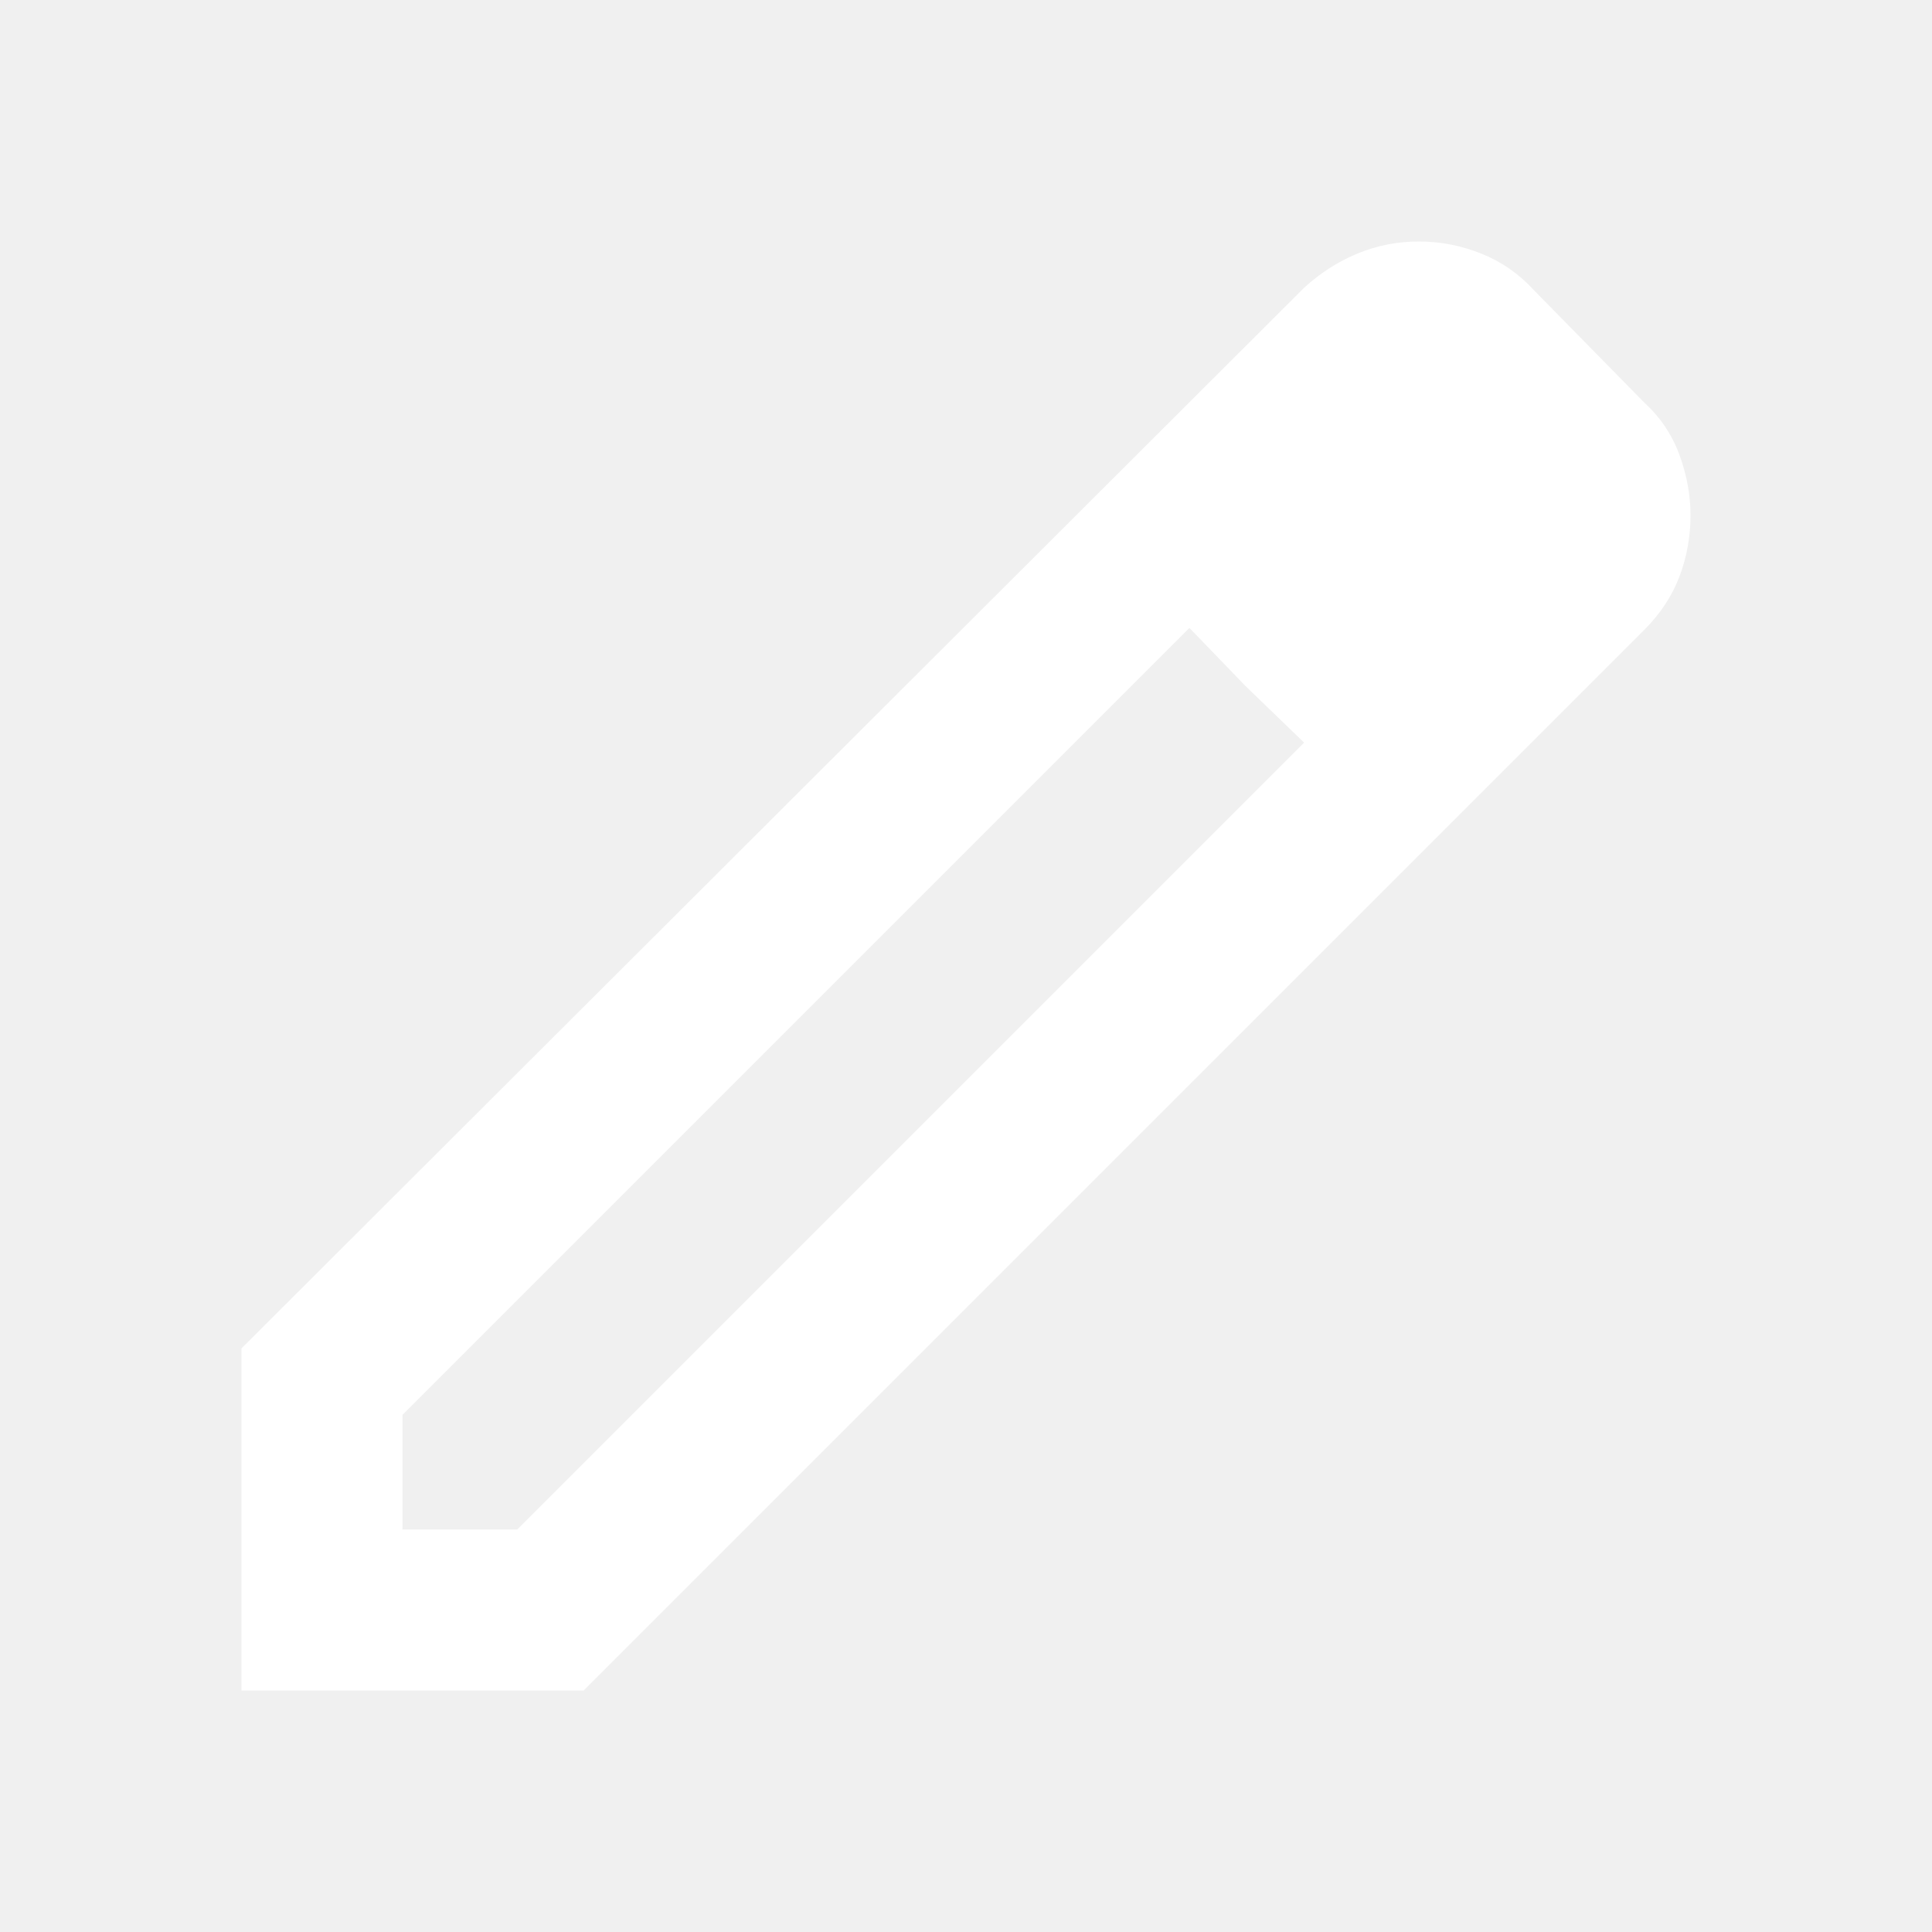
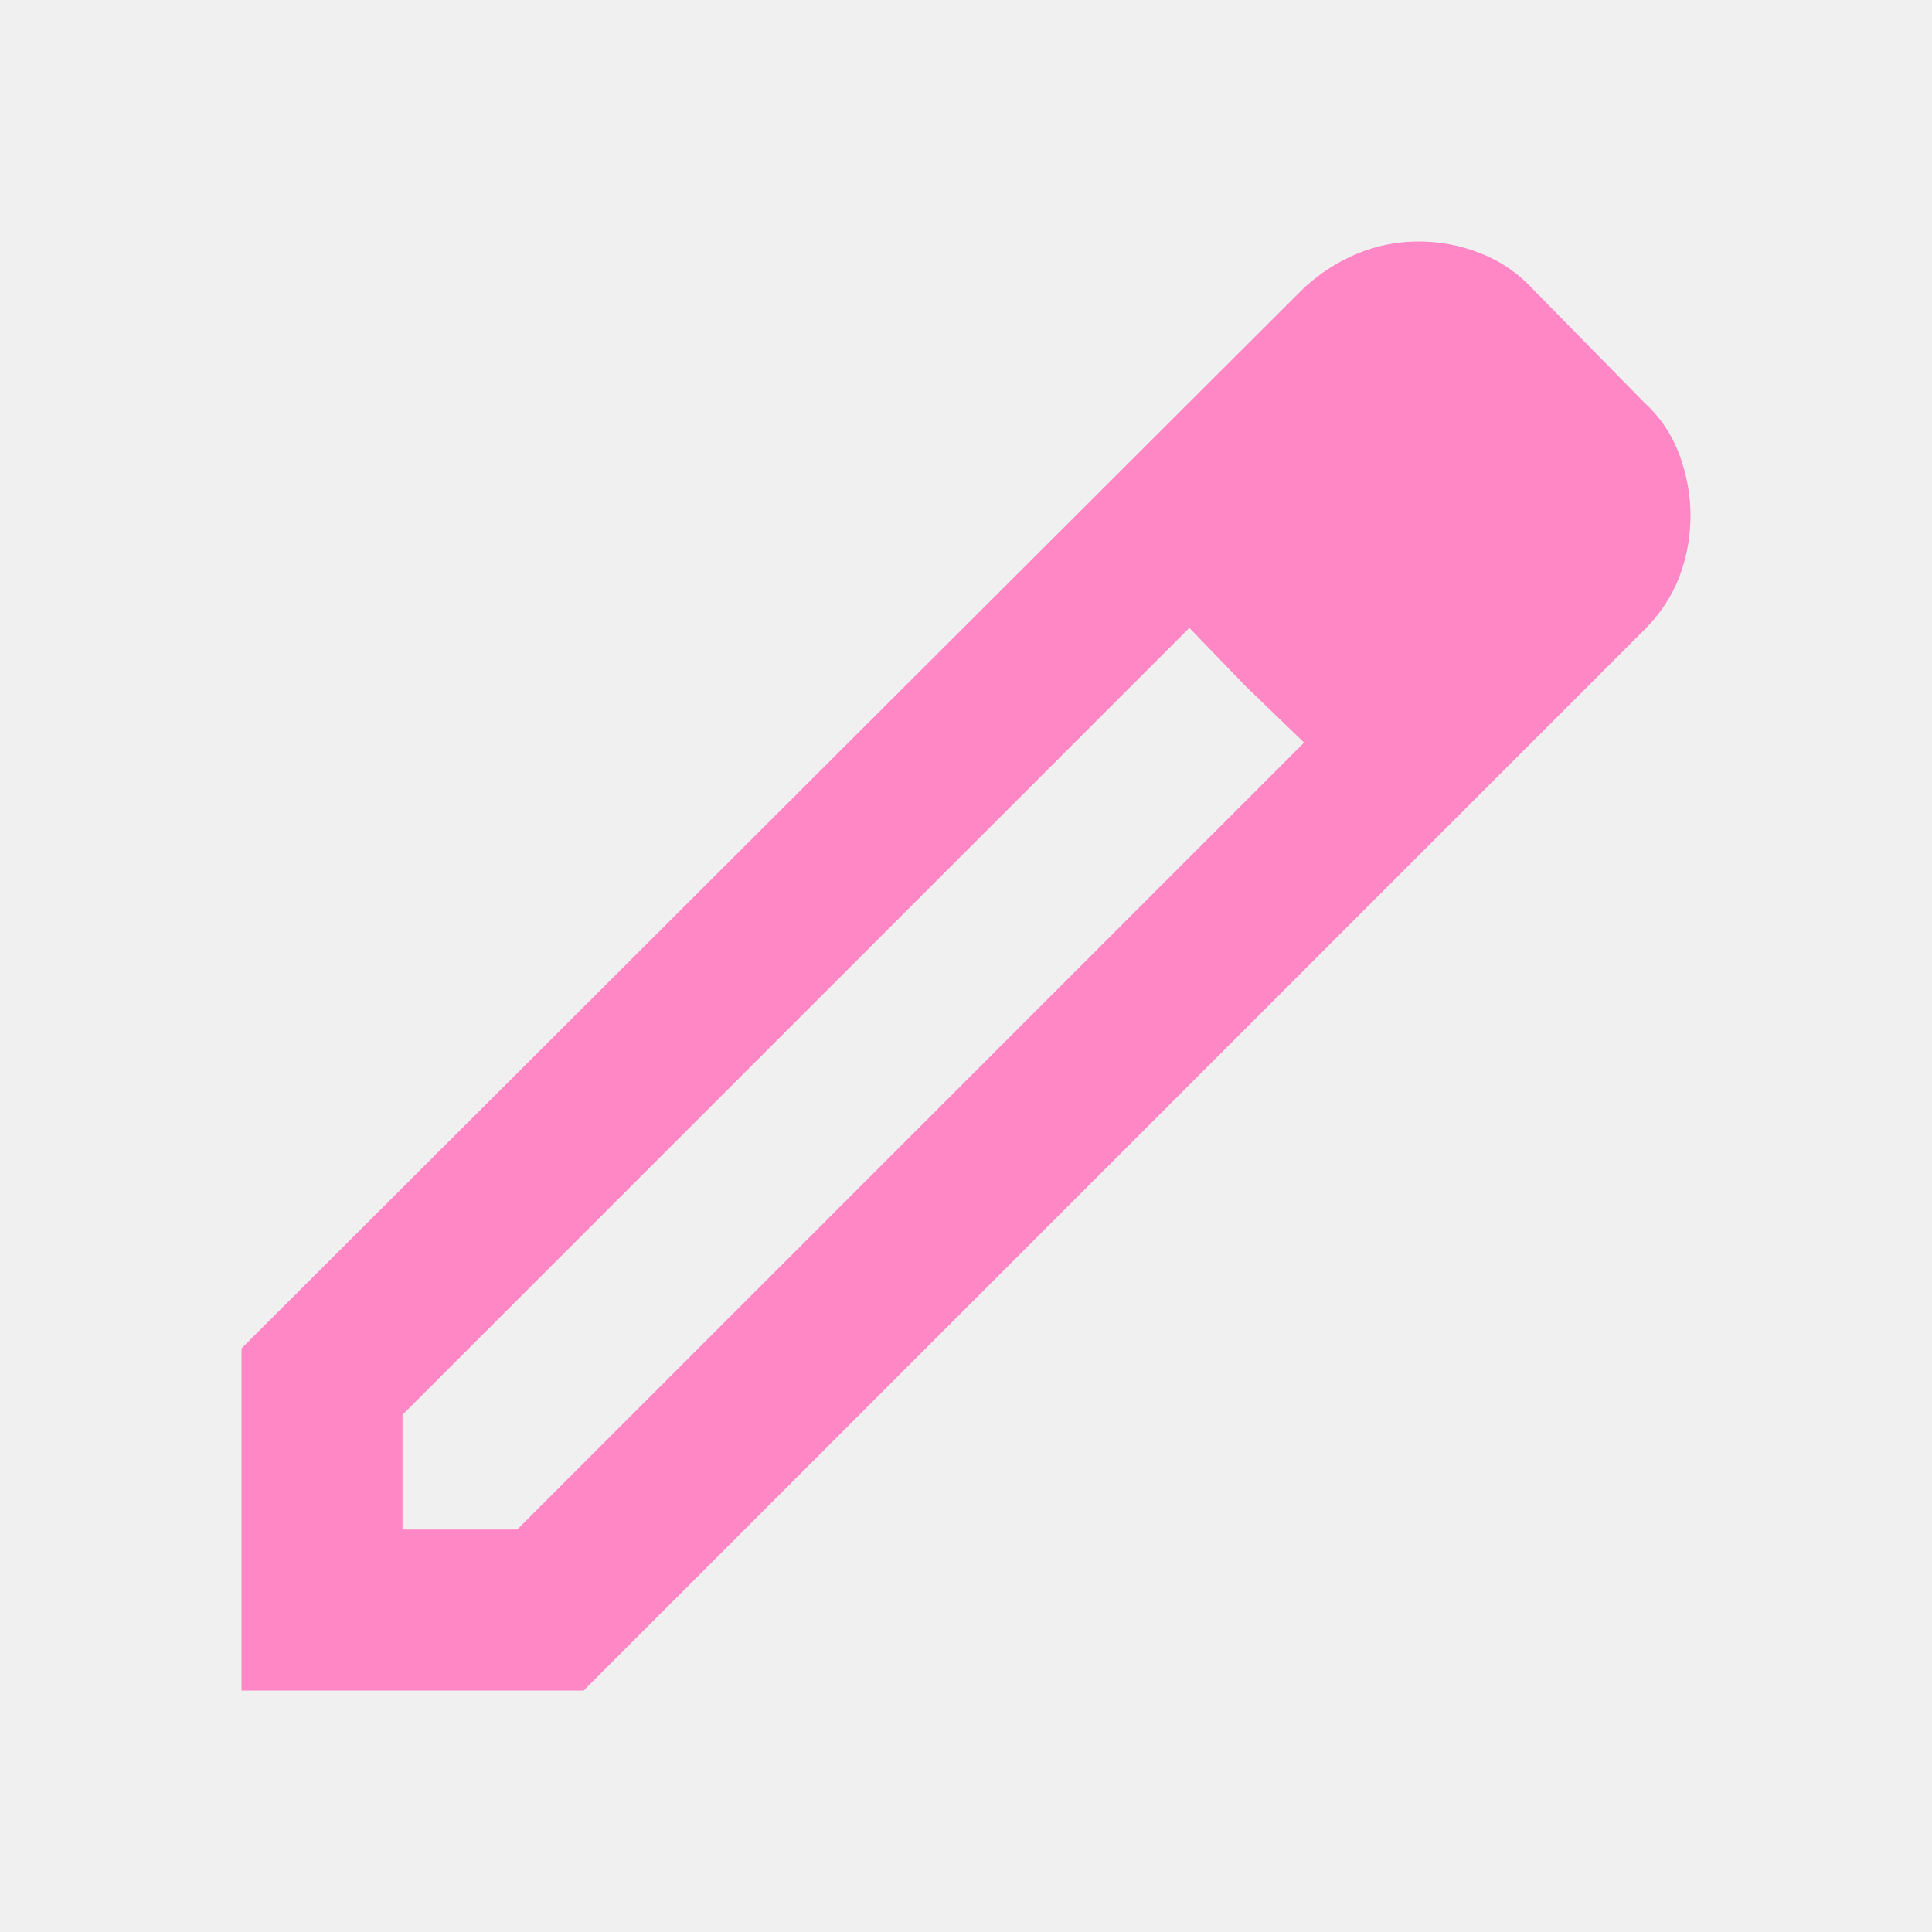
- <svg xmlns="http://www.w3.org/2000/svg" height="24px" viewBox="0 -960 960 960" width="24px" fill="#fff">
+ <svg xmlns="http://www.w3.org/2000/svg" height="24px" viewBox="0 -960 960 960" width="24px" fill="#FF87C5">
  <path d="M200-200h57l391-391-57-57-391 391v57Zm-80 80v-170l528-527q12-11 26.5-17t30.5-6q16 0 31 6t26 18l55 56q12 11 17.5 26t5.5 30q0 16-5.5 30.5T817-647L290-120H120Zm640-584-56-56 56 56Zm-141 85-28-29 57 57-29-28Z" />
</svg>
